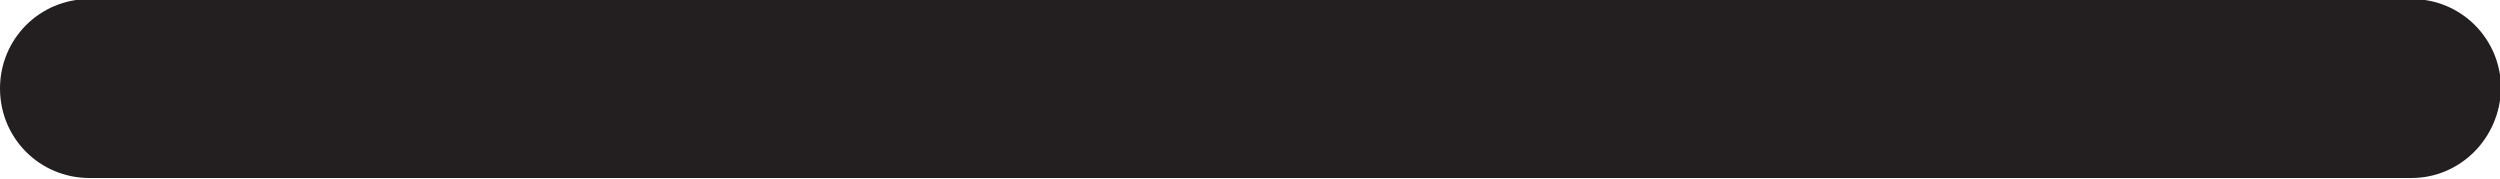
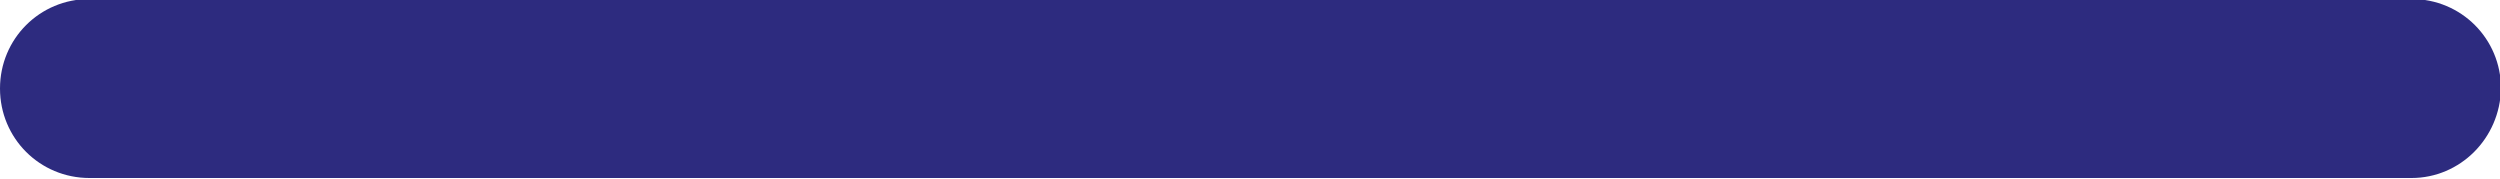
<svg xmlns="http://www.w3.org/2000/svg" version="1.1" id="Layer_1" x="0px" y="0px" viewBox="0 0 251.4 17.9" style="enable-background:new 0 0 251.4 17.9;" xml:space="preserve">
  <style type="text/css">
- 	.st0{fill:#231F20;}
+ 	.st0{fill:#2D2B7F;}
</style>
-   <path class="st0" d="M242.5,17.9H9c-5,0-9-4-9-9v0c0-5,4-9,9-9h233.5c5,0,9,4,9,9v0C251.4,13.9,247.4,17.9,242.5,17.9z" />
+   <path class="st0" d="M242.5,17.9H9c-5,0-9-4-9-9l0,0c0-5,4-9,9-9h233.5c5,0,9,4,9,9l0,0C251.4,13.9,247.4,17.9,242.5,17.9z" />
</svg>
